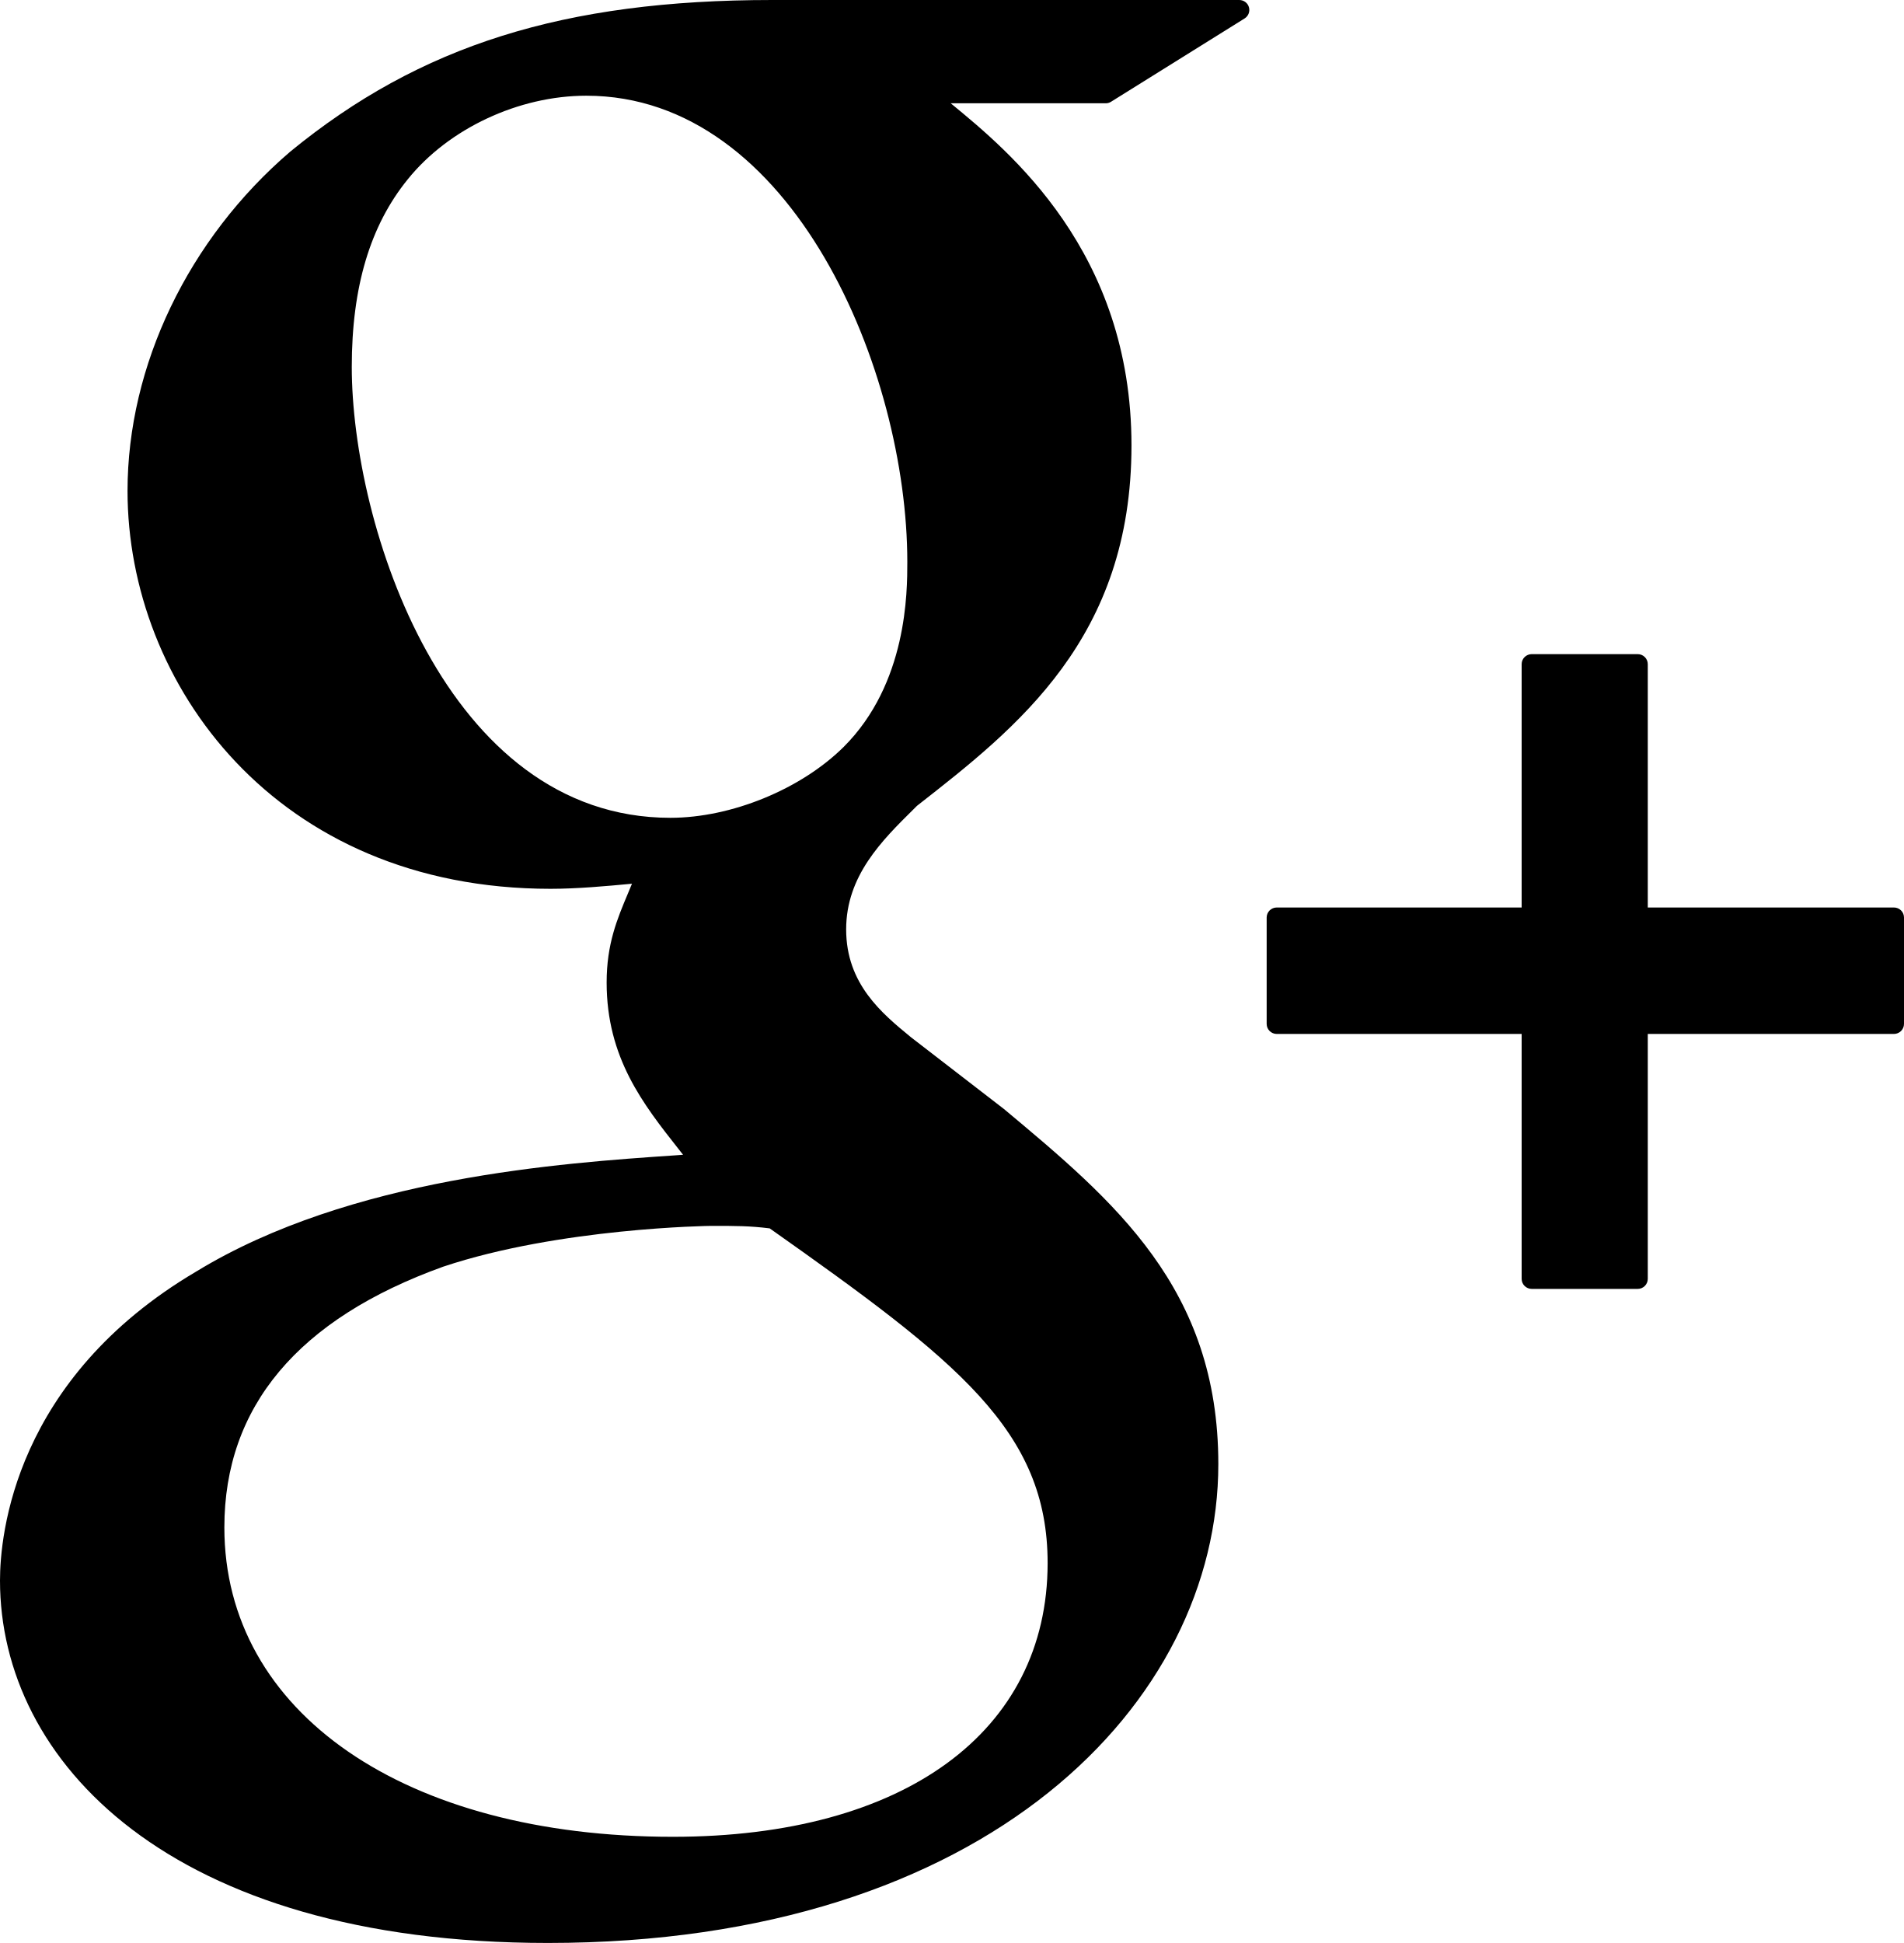
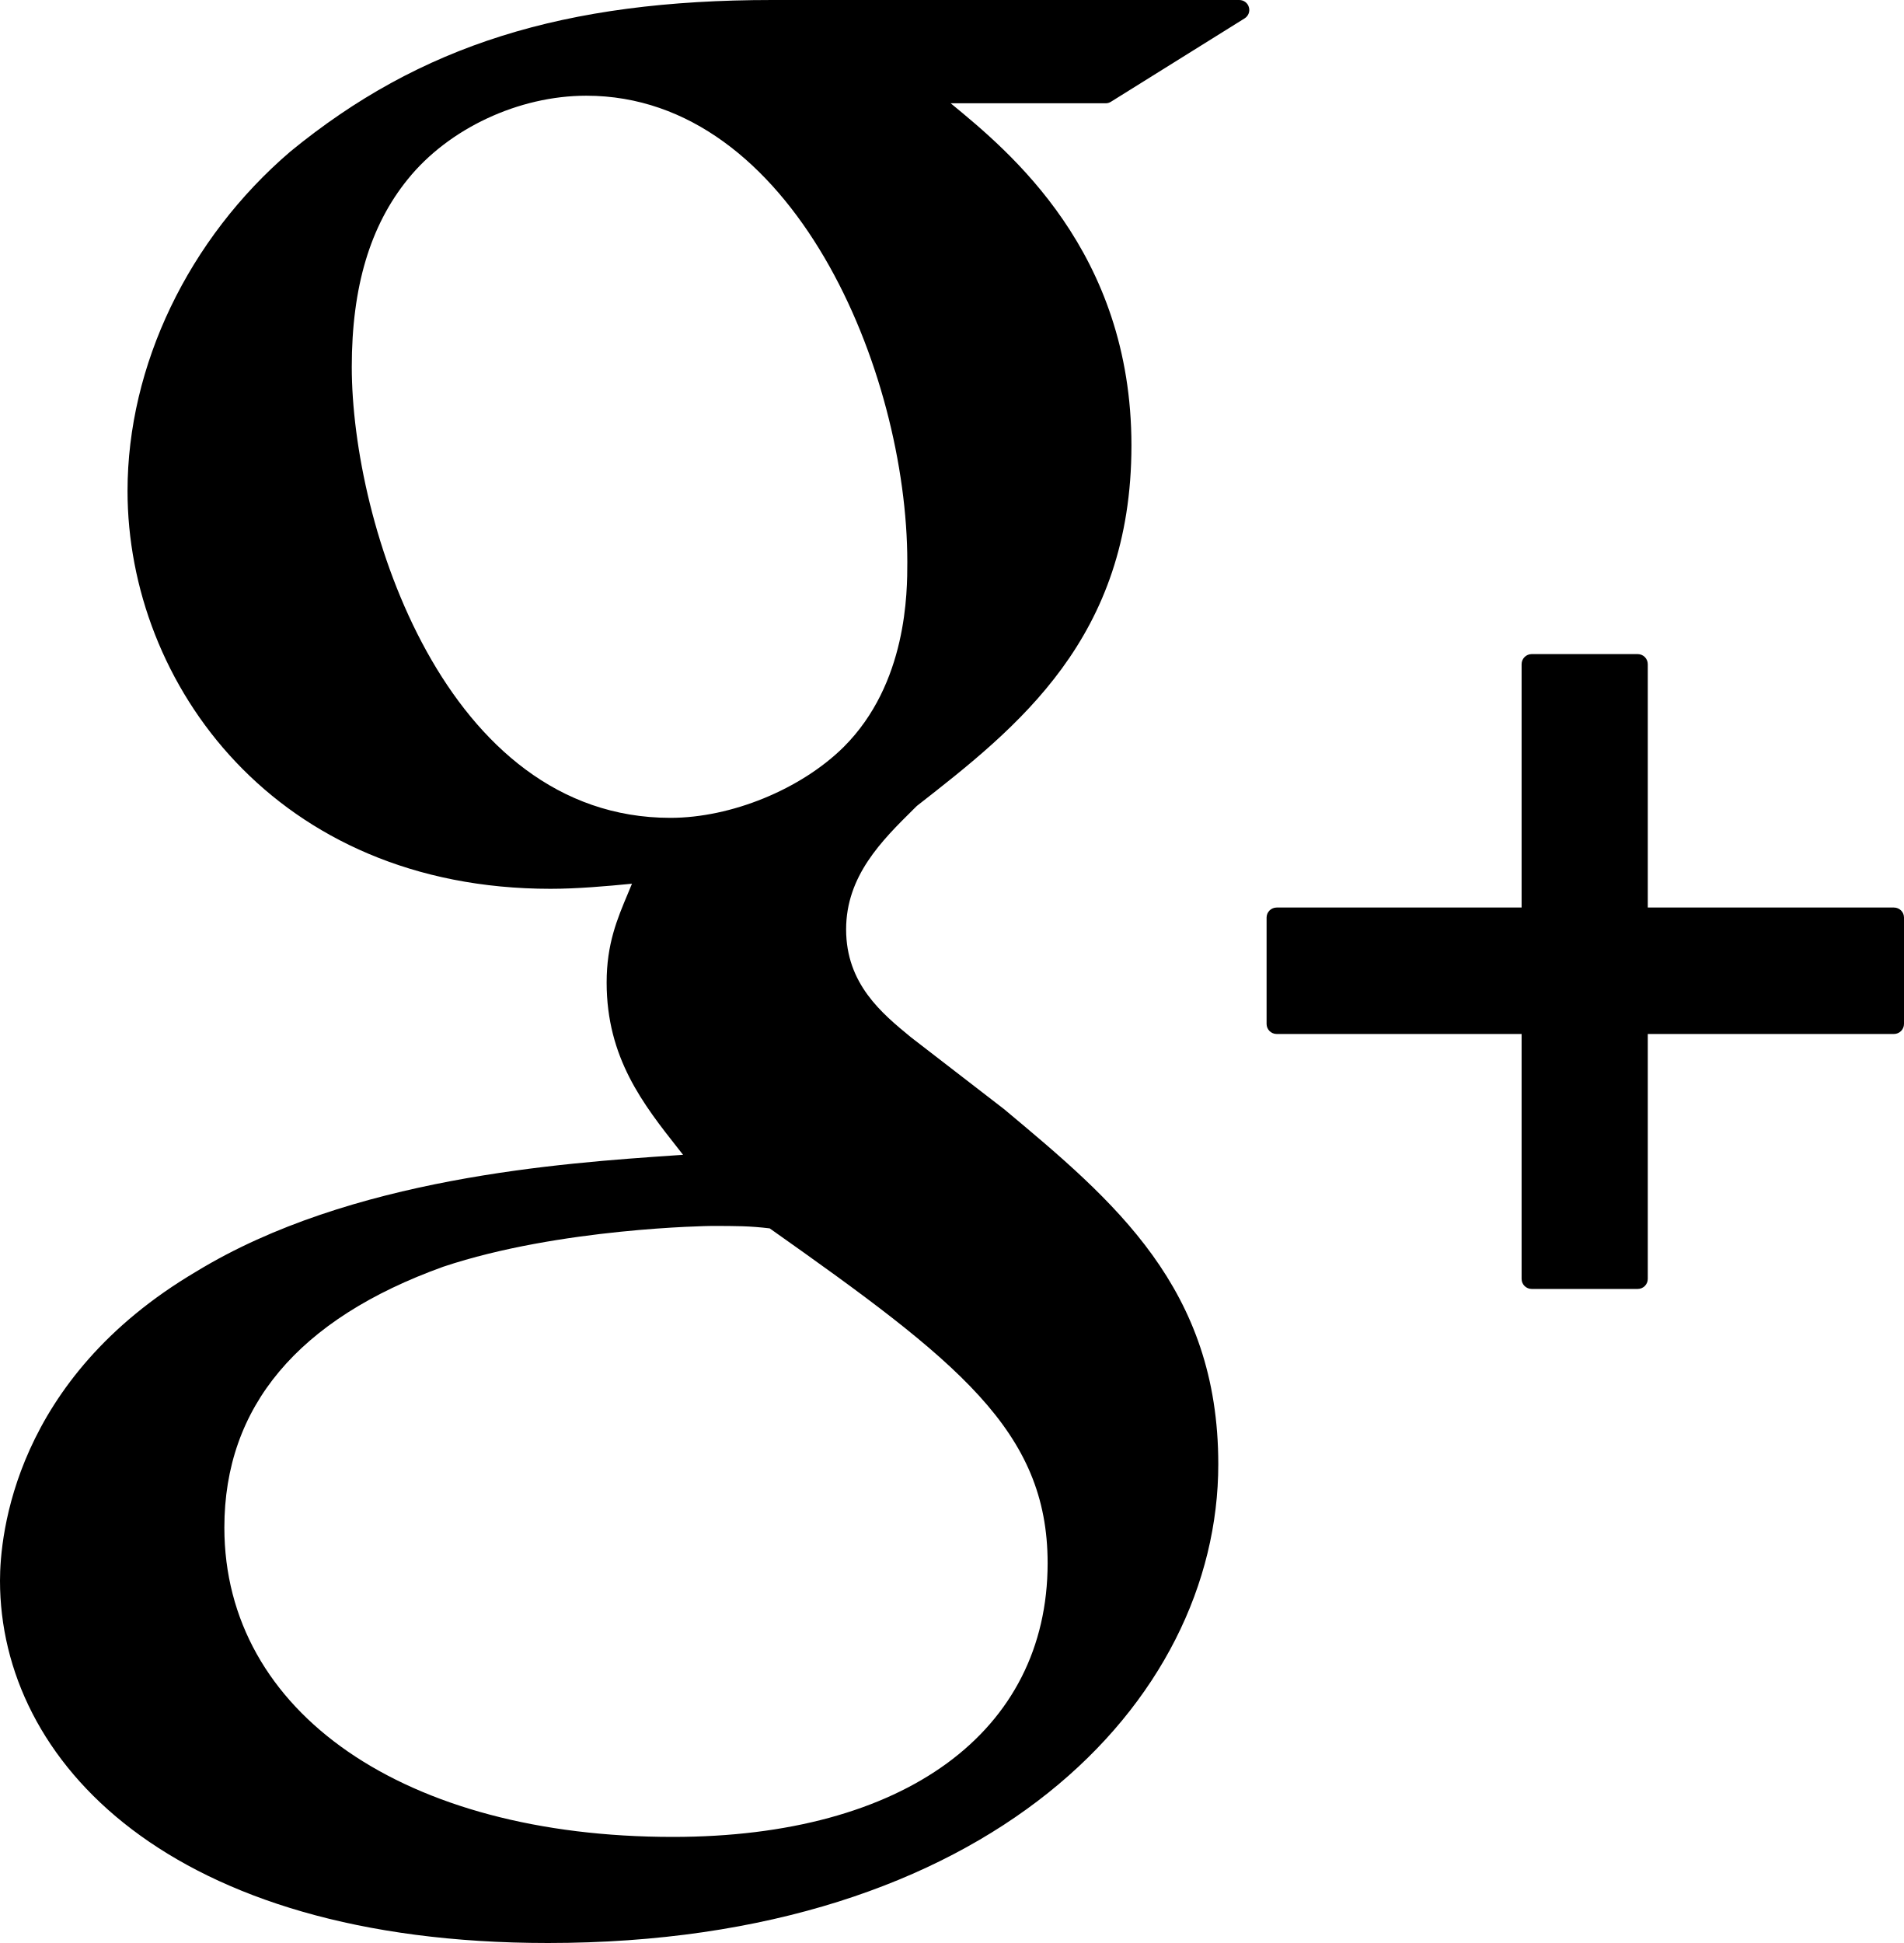
- <svg xmlns="http://www.w3.org/2000/svg" version="1.1" id="Capa_1" x="0px" y="0px" width="49px" height="50px" viewBox="-372.086 345.914 49 50" enable-background="new -372.086 345.914 49 50" xml:space="preserve">
+ <svg xmlns="http://www.w3.org/2000/svg" version="1.1" id="Capa_1" x="0px" y="0px" width="49px" height="50px" viewBox="0 0 49 50" enable-background="new 0 0 49 50" xml:space="preserve">
  <g>
    <g>
-       <path d="M-340.193,345.914h-12.02c-5.356,0-9.064,1.165-12.401,3.9c-2.624,2.246-4.19,5.51-4.19,8.732    c0,4.965,3.815,10.24,10.886,10.24c0.68,0,1.432-0.068,2.096-0.131l-0.098,0.236c-0.284,0.676-0.554,1.312-0.554,2.307    c0,1.938,0.942,3.132,1.852,4.286l0.115,0.146l-0.203,0.015c-2.919,0.198-8.354,0.567-12.323,2.988    c-4.688,2.765-5.053,6.788-5.053,7.954c0,4.641,4.36,9.326,14.101,9.326c11.327,0,17.253-6.199,17.253-12.322    c0.001-4.529-2.677-6.766-5.518-9.139l-2.397-1.85c-0.741-0.609-1.663-1.367-1.663-2.771c0-1.379,0.922-2.29,1.736-3.094    l0.085-0.085c2.588-2.022,5.522-4.315,5.522-9.276c0-4.987-3.142-7.564-4.652-8.804h3.989c0.048,0,0.097-0.013,0.138-0.04    l3.436-2.143c0.098-0.061,0.144-0.18,0.111-0.29C-339.975,345.99-340.078,345.914-340.193,345.914z M-354.769,393.181    c-6.904,0-11.543-3.199-11.543-7.961c0-3.108,1.897-5.367,5.634-6.711c2.993-0.999,6.855-1.049,6.894-1.049    c0.655,0,0.983,0,1.506,0.064c4.831,3.411,7.153,5.203,7.153,8.613C-345.126,390.483-348.821,393.181-354.769,393.181z     M-354.834,366.959c-5.794,0-8.199-7.556-8.199-11.603c0-2.057,0.472-3.636,1.441-4.828c1.053-1.307,2.856-2.151,4.594-2.151    c5.32,0,8.262,7.094,8.262,11.997c0,0.773,0,3.127-1.639,4.762C-351.477,366.227-353.269,366.959-354.834,366.959z" />
-       <path d="M-323.346,369.267h-6.334v-6.262c0-0.143-0.117-0.258-0.26-0.258h-2.725c-0.144,0-0.261,0.115-0.261,0.258v6.262h-6.302    c-0.143,0-0.26,0.115-0.26,0.258v2.738c0,0.143,0.117,0.258,0.26,0.258h6.302v6.303c0,0.142,0.117,0.258,0.261,0.258h2.725    c0.143,0,0.26-0.116,0.26-0.258v-6.303h6.334c0.143,0,0.26-0.115,0.26-0.259v-2.737    C-323.086,369.381-323.202,369.267-323.346,369.267z" />
+       <path d="M31.893,0h-12.02c-5.356,0-9.064,1.164-12.401,3.9c-2.624,2.246-4.19,5.51-4.19,8.733c0,4.965,3.815,10.239,10.886,10.239    c0.68,0,1.432-0.066,2.096-0.131l-0.098,0.236c-0.284,0.676-0.554,1.312-0.554,2.307c0,1.939,0.942,3.133,1.852,4.287l0.115,0.146    l-0.203,0.014C14.457,29.931,9.022,30.3,5.053,32.72C0.365,35.485,0,39.51,0,40.676C0,45.316,4.36,50,14.101,50    c11.327,0,17.252-6.197,17.252-12.32c0.002-4.53-2.677-6.769-5.518-9.142l-2.397-1.85c-0.741-0.609-1.663-1.367-1.663-2.771    c0-1.379,0.922-2.289,1.736-3.094l0.085-0.084c2.588-2.021,5.522-4.315,5.522-9.276c0-4.988-3.143-7.565-4.652-8.805h3.989    c0.048,0,0.097-0.014,0.138-0.041l3.436-2.143c0.099-0.061,0.145-0.18,0.111-0.289C32.111,0.076,32.008,0,31.893,0z M17.317,47.27    c-6.904,0-11.543-3.199-11.543-7.961c0-3.11,1.897-5.368,5.634-6.712c2.993-1,6.855-1.049,6.894-1.049    c0.655,0,0.983,0,1.506,0.062c4.831,3.412,7.153,5.203,7.153,8.614C26.96,44.57,23.265,47.27,17.317,47.27z M17.252,21.046    c-5.794,0-8.199-7.557-8.199-11.604c0-2.057,0.472-3.635,1.441-4.829c1.053-1.307,2.856-2.15,4.594-2.15    c5.32,0,8.262,7.094,8.262,11.999c0,0.771,0,3.127-1.639,4.762C20.609,20.313,18.817,21.046,17.252,21.046z" />
+       <path d="M48.74,23.354h-6.334v-6.262c0-0.145-0.117-0.26-0.26-0.26h-2.726c-0.144,0-0.261,0.115-0.261,0.26v6.262h-6.303    c-0.143,0-0.26,0.115-0.26,0.258v2.738c0,0.143,0.117,0.258,0.26,0.258h6.303v6.303c0,0.143,0.117,0.258,0.261,0.258h2.726    c0.143,0,0.26-0.115,0.26-0.258v-6.303h6.334c0.143,0,0.26-0.115,0.26-0.26v-2.736C49,23.468,48.884,23.354,48.74,23.354z" />
    </g>
  </g>
</svg>
